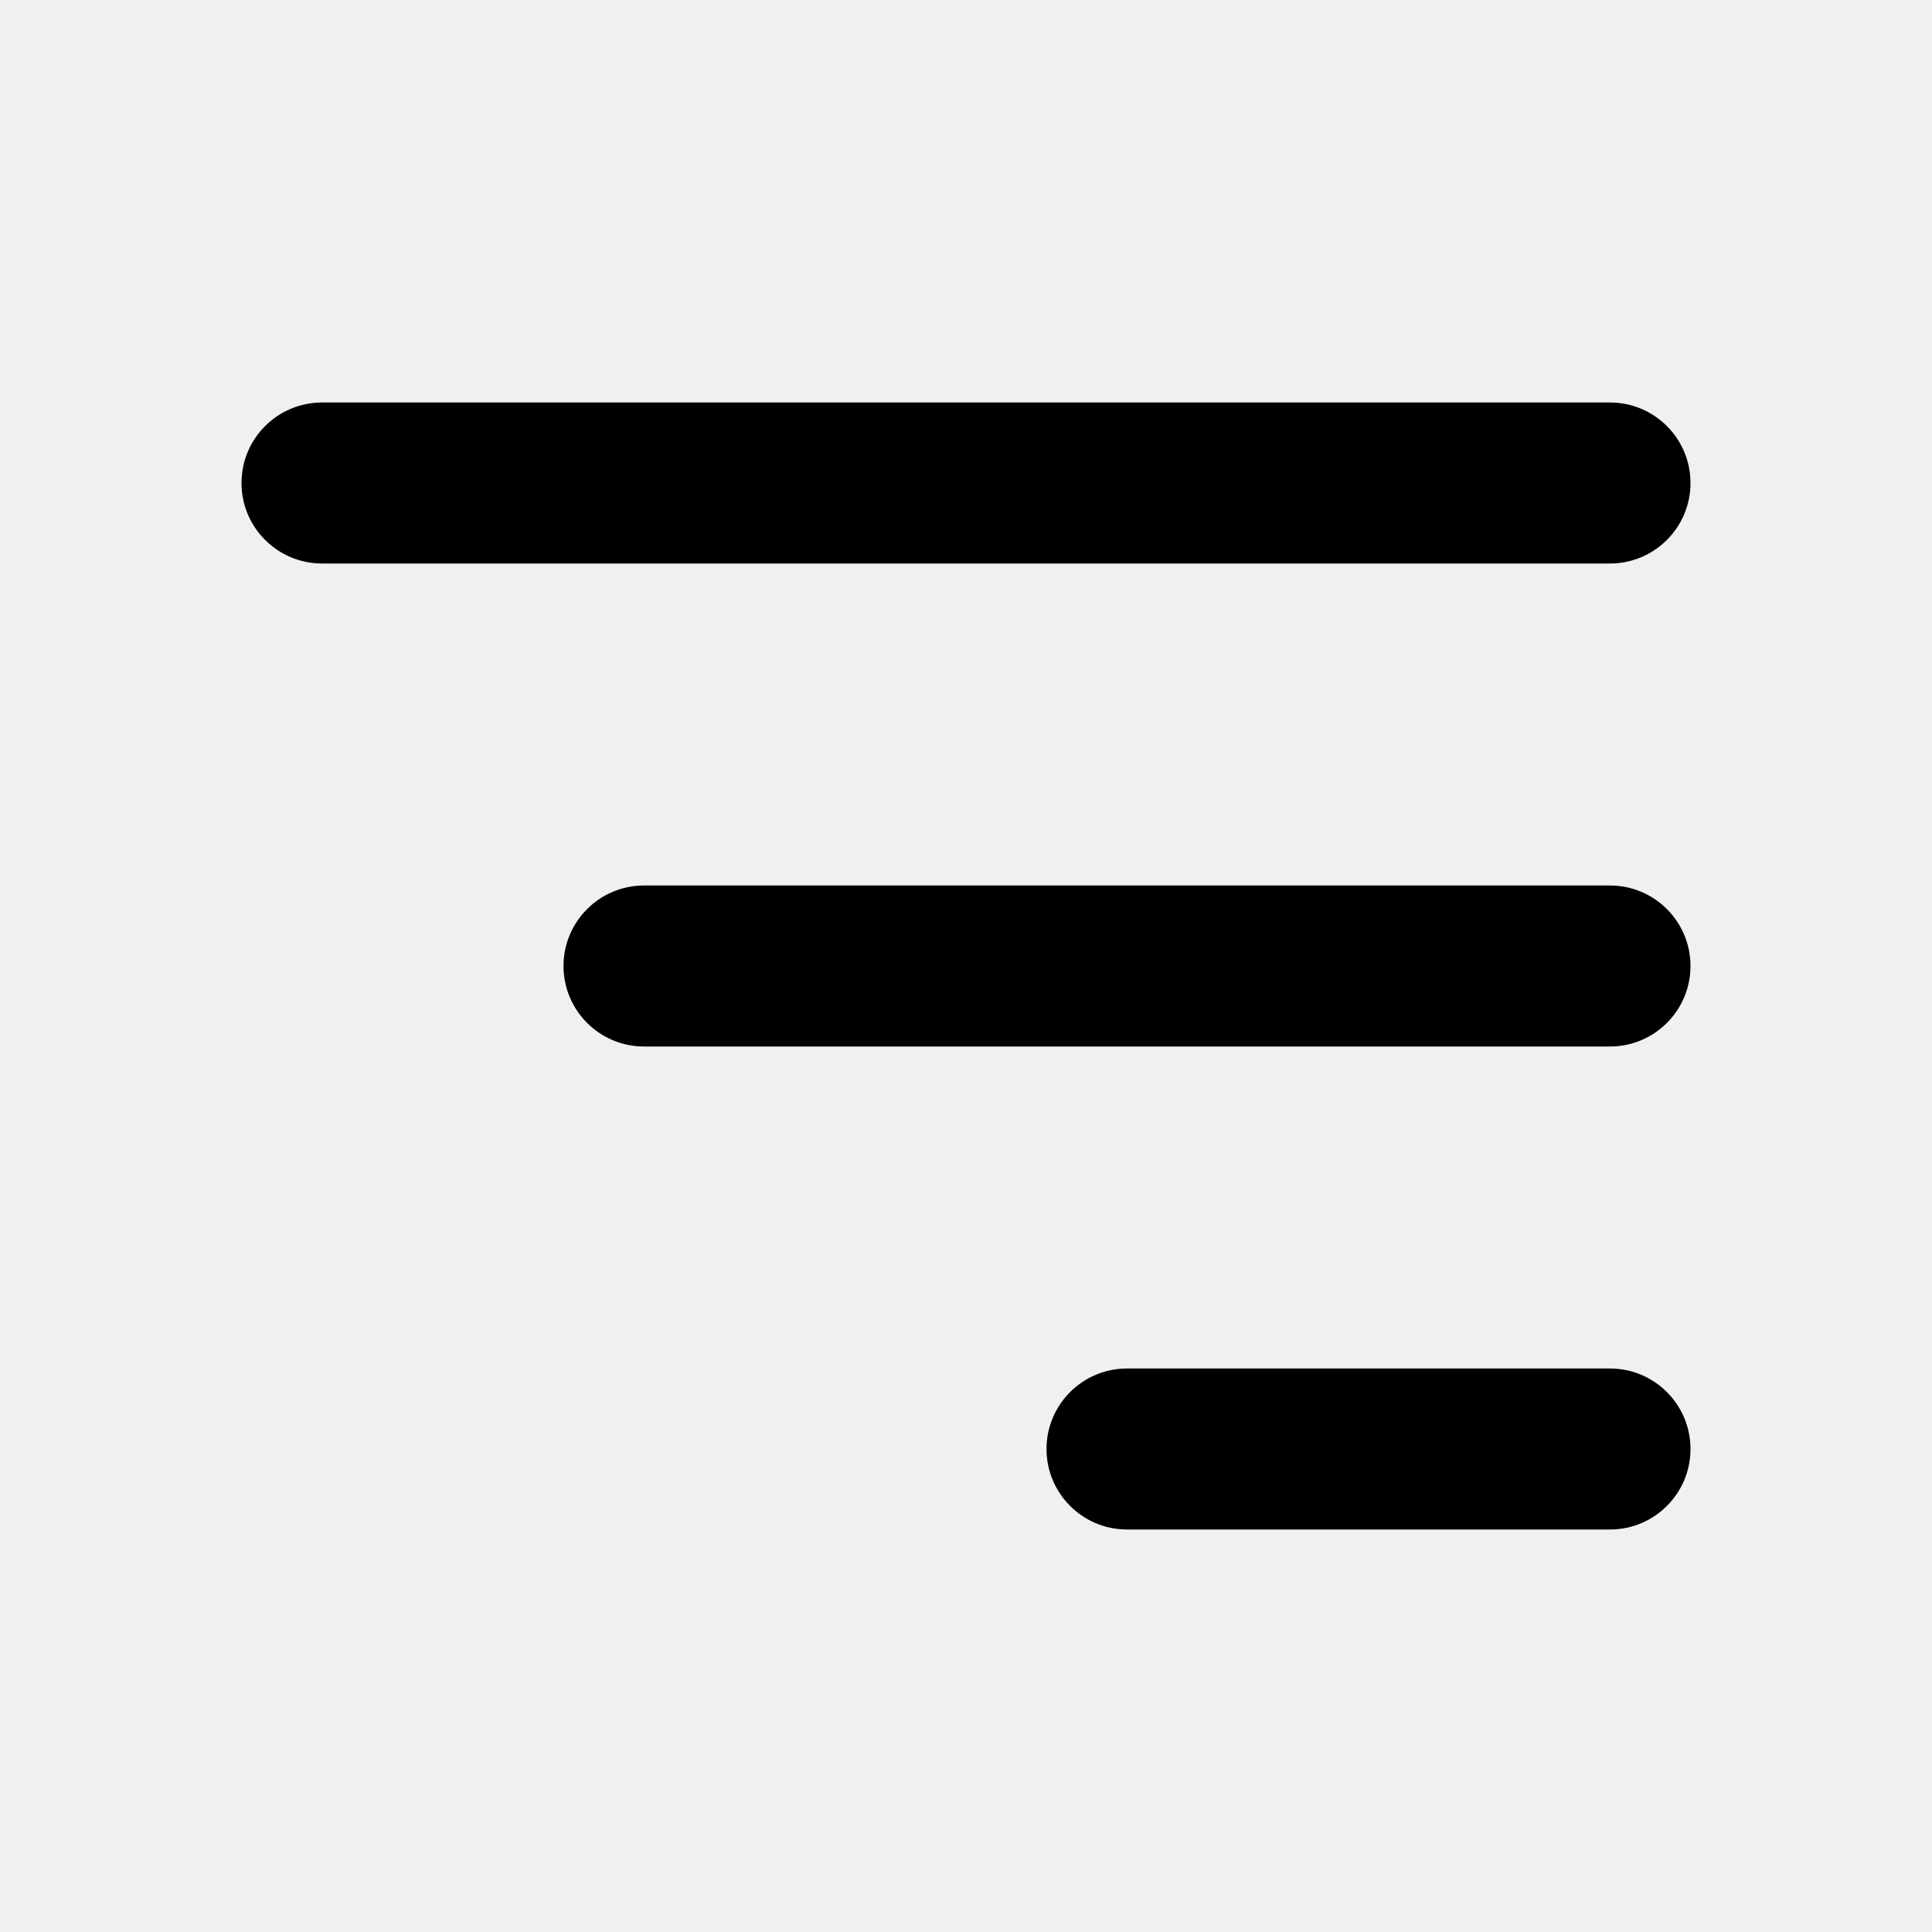
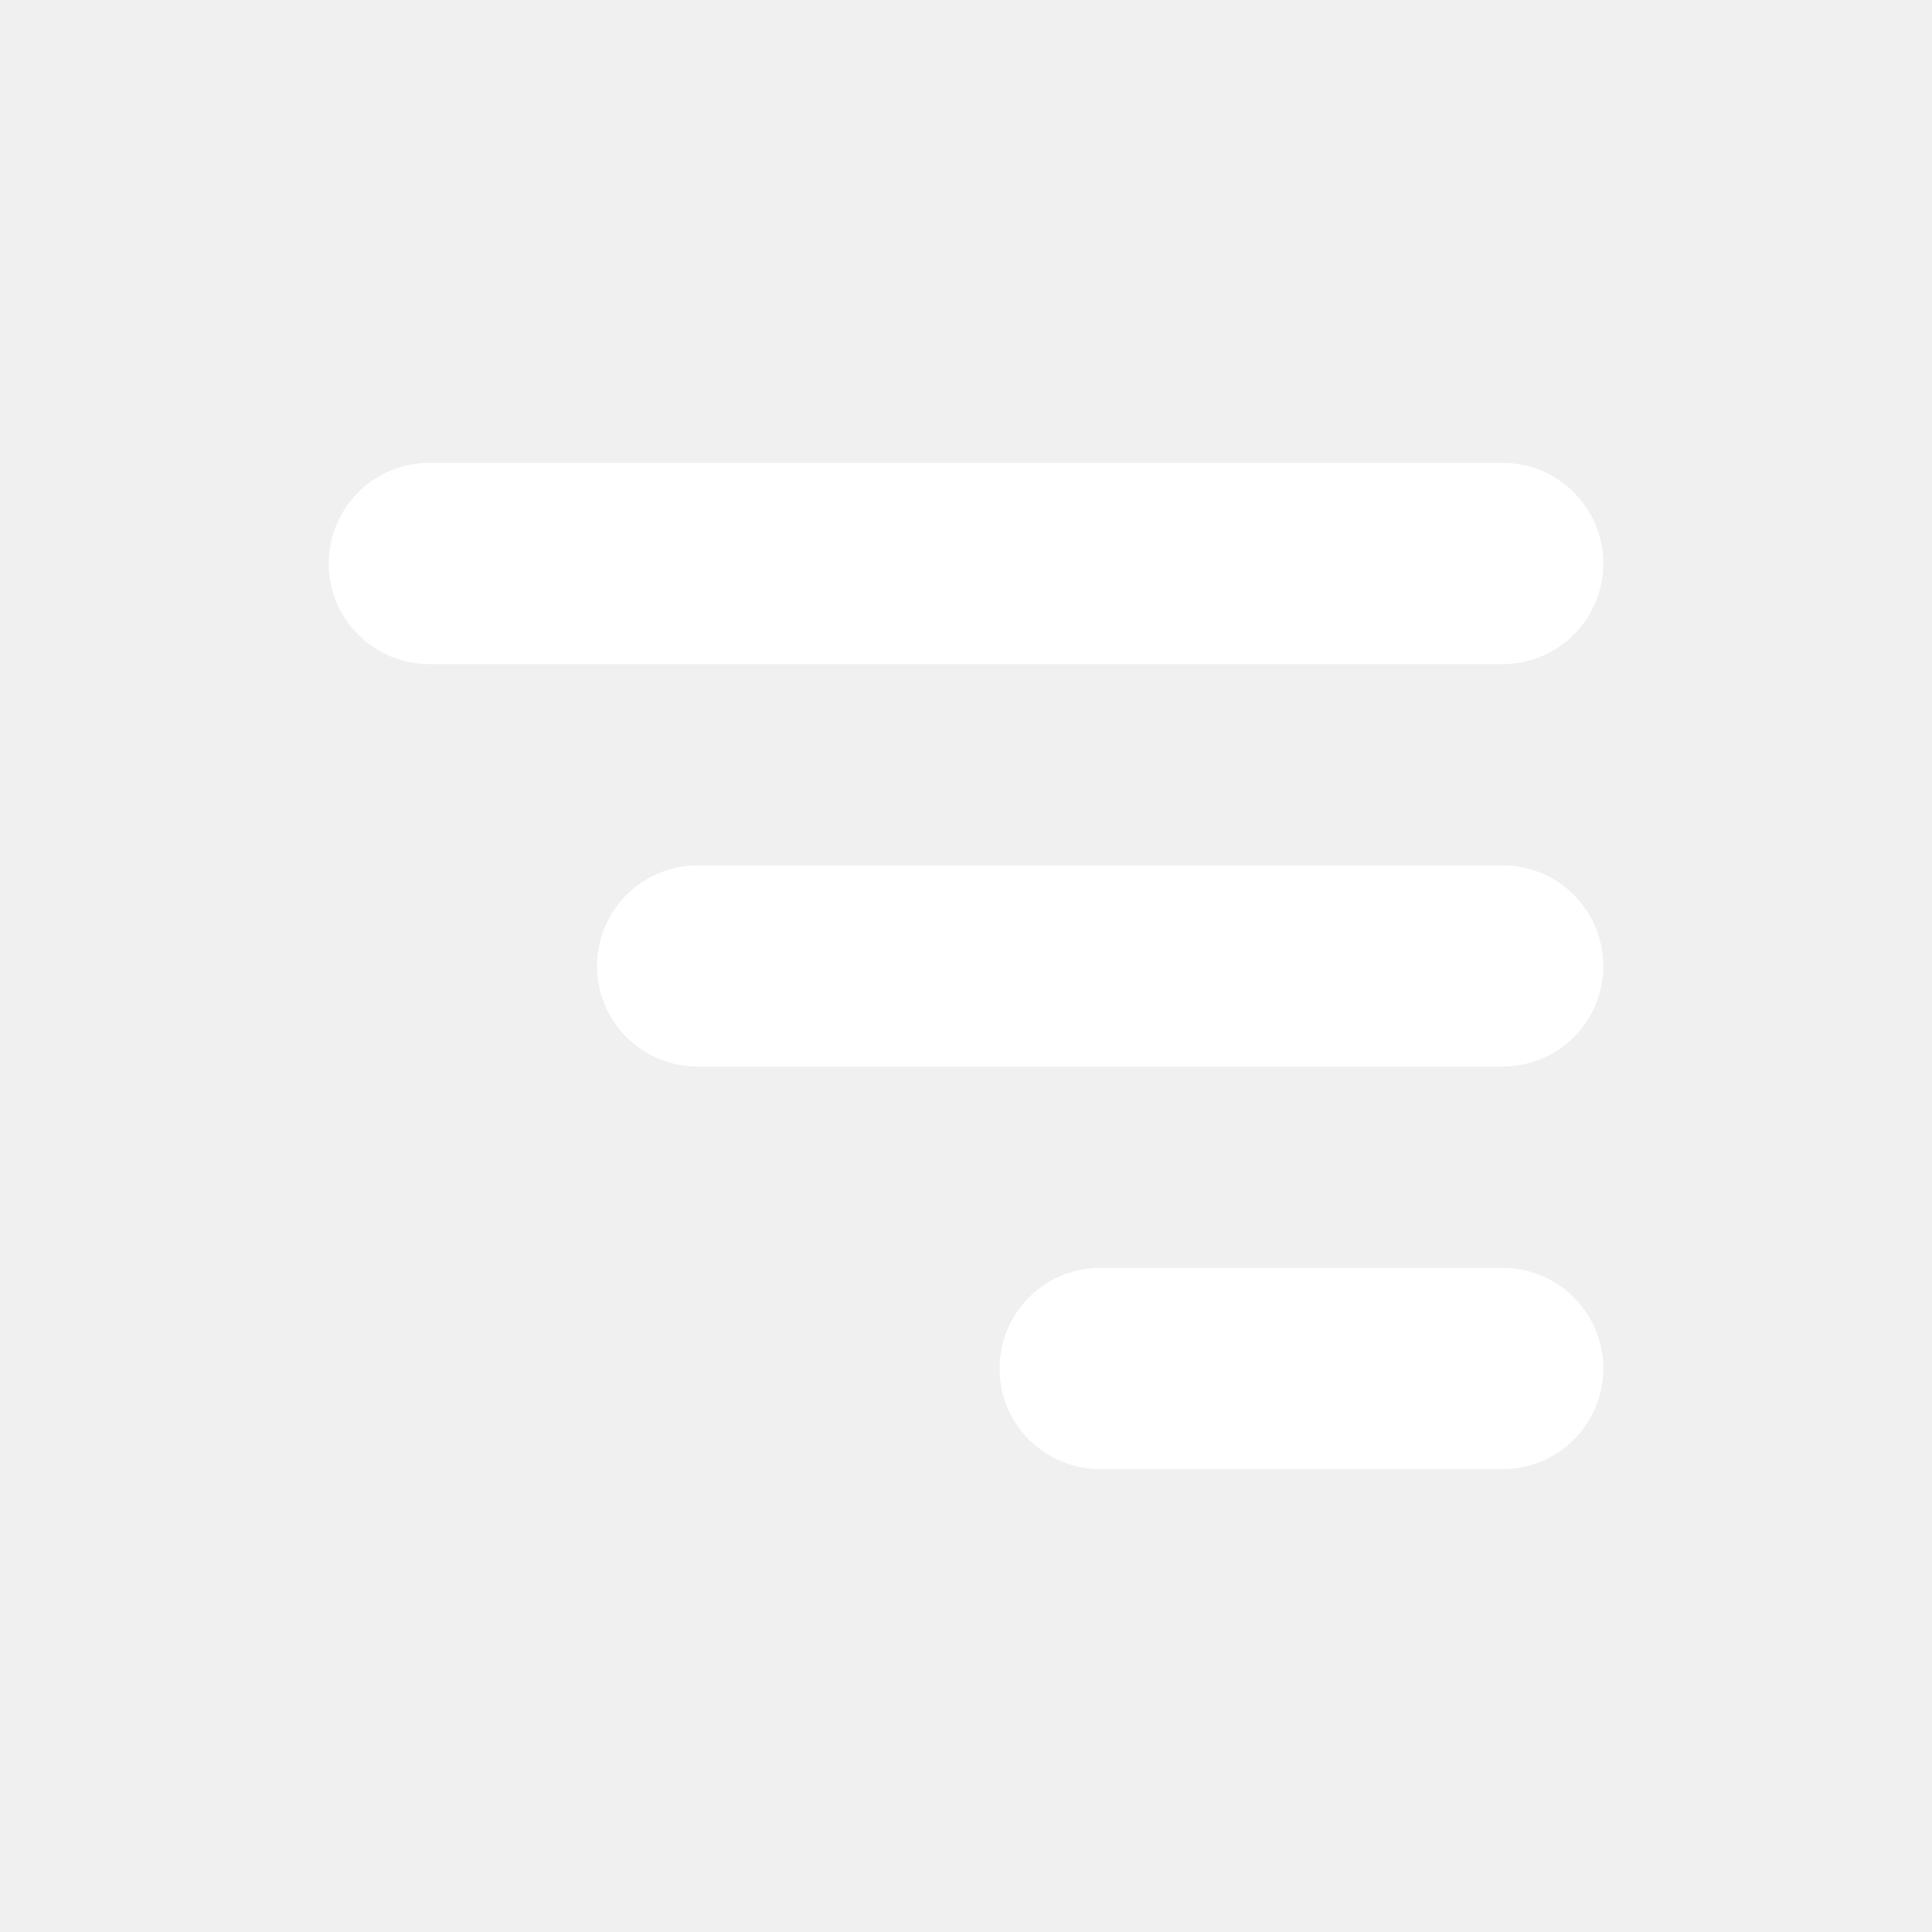
- <svg xmlns="http://www.w3.org/2000/svg" width="800px" height="800px" viewBox="0 0 24 24" fill="none">
-   <path fill-rule="evenodd" clip-rule="evenodd" d="M4 5C3.448 5 3 5.448 3 6C3 6.552 3.448 7 4 7H20C20.552 7 21 6.552 21 6C21 5.448 20.552 5 20 5H4ZM7 12C7 11.448 7.448 11 8 11H20C20.552 11 21 11.448 21 12C21 12.552 20.552 13 20 13H8C7.448 13 7 12.552 7 12ZM13 18C13 17.448 13.448 17 14 17H20C20.552 17 21 17.448 21 18C21 18.552 20.552 19 20 19H14C13.448 19 13 18.552 13 18Z" fill="#000000" />
+ <svg xmlns="http://www.w3.org/2000/svg" width="800px" height="800px" viewBox="-2.4 -2.4 28.80 28.80" fill="none" stroke="#ffffff">
+   <g id="SVGRepo_bgCarrier" stroke-width="0" />
+   <g id="SVGRepo_tracerCarrier" stroke-linecap="round" stroke-linejoin="round" />
+   <g id="SVGRepo_iconCarrier">
+     <path fill-rule="evenodd" clip-rule="evenodd" d="M4 5C3.448 5 3 5.448 3 6C3 6.552 3.448 7 4 7H20C20.552 7 21 6.552 21 6C21 5.448 20.552 5 20 5H4ZM7 12C7 11.448 7.448 11 8 11H20C20.552 11 21 11.448 21 12C21 12.552 20.552 13 20 13H8C7.448 13 7 12.552 7 12ZM13 18C13 17.448 13.448 17 14 17H20C20.552 17 21 17.448 21 18C21 18.552 20.552 19 20 19H14C13.448 19 13 18.552 13 18Z" fill="#ffffff" />
+   </g>
</svg>
